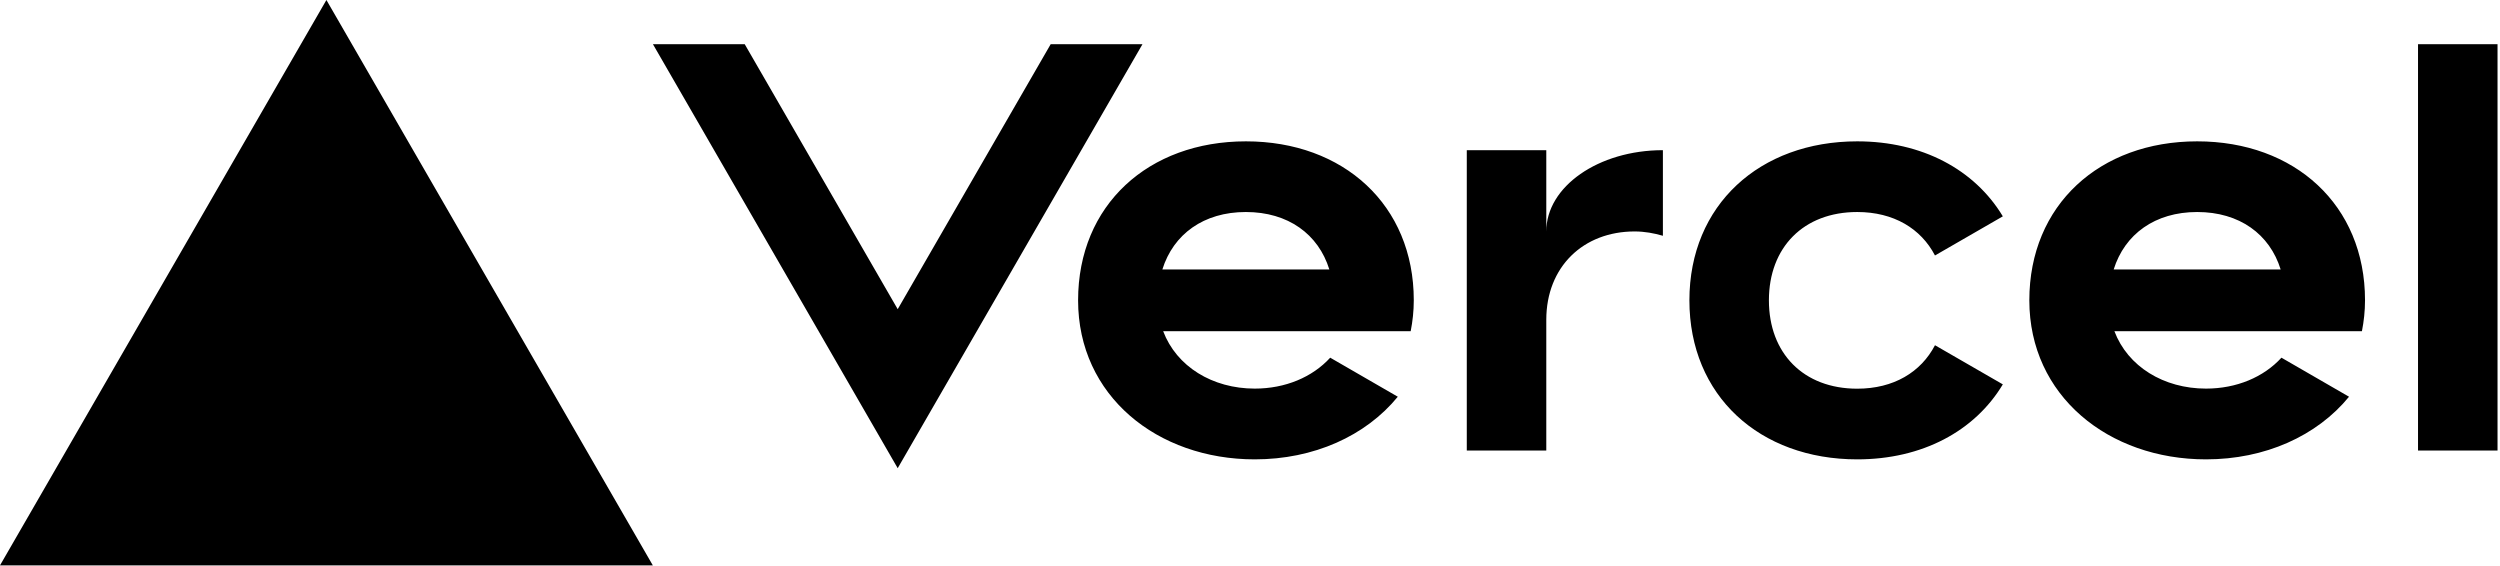
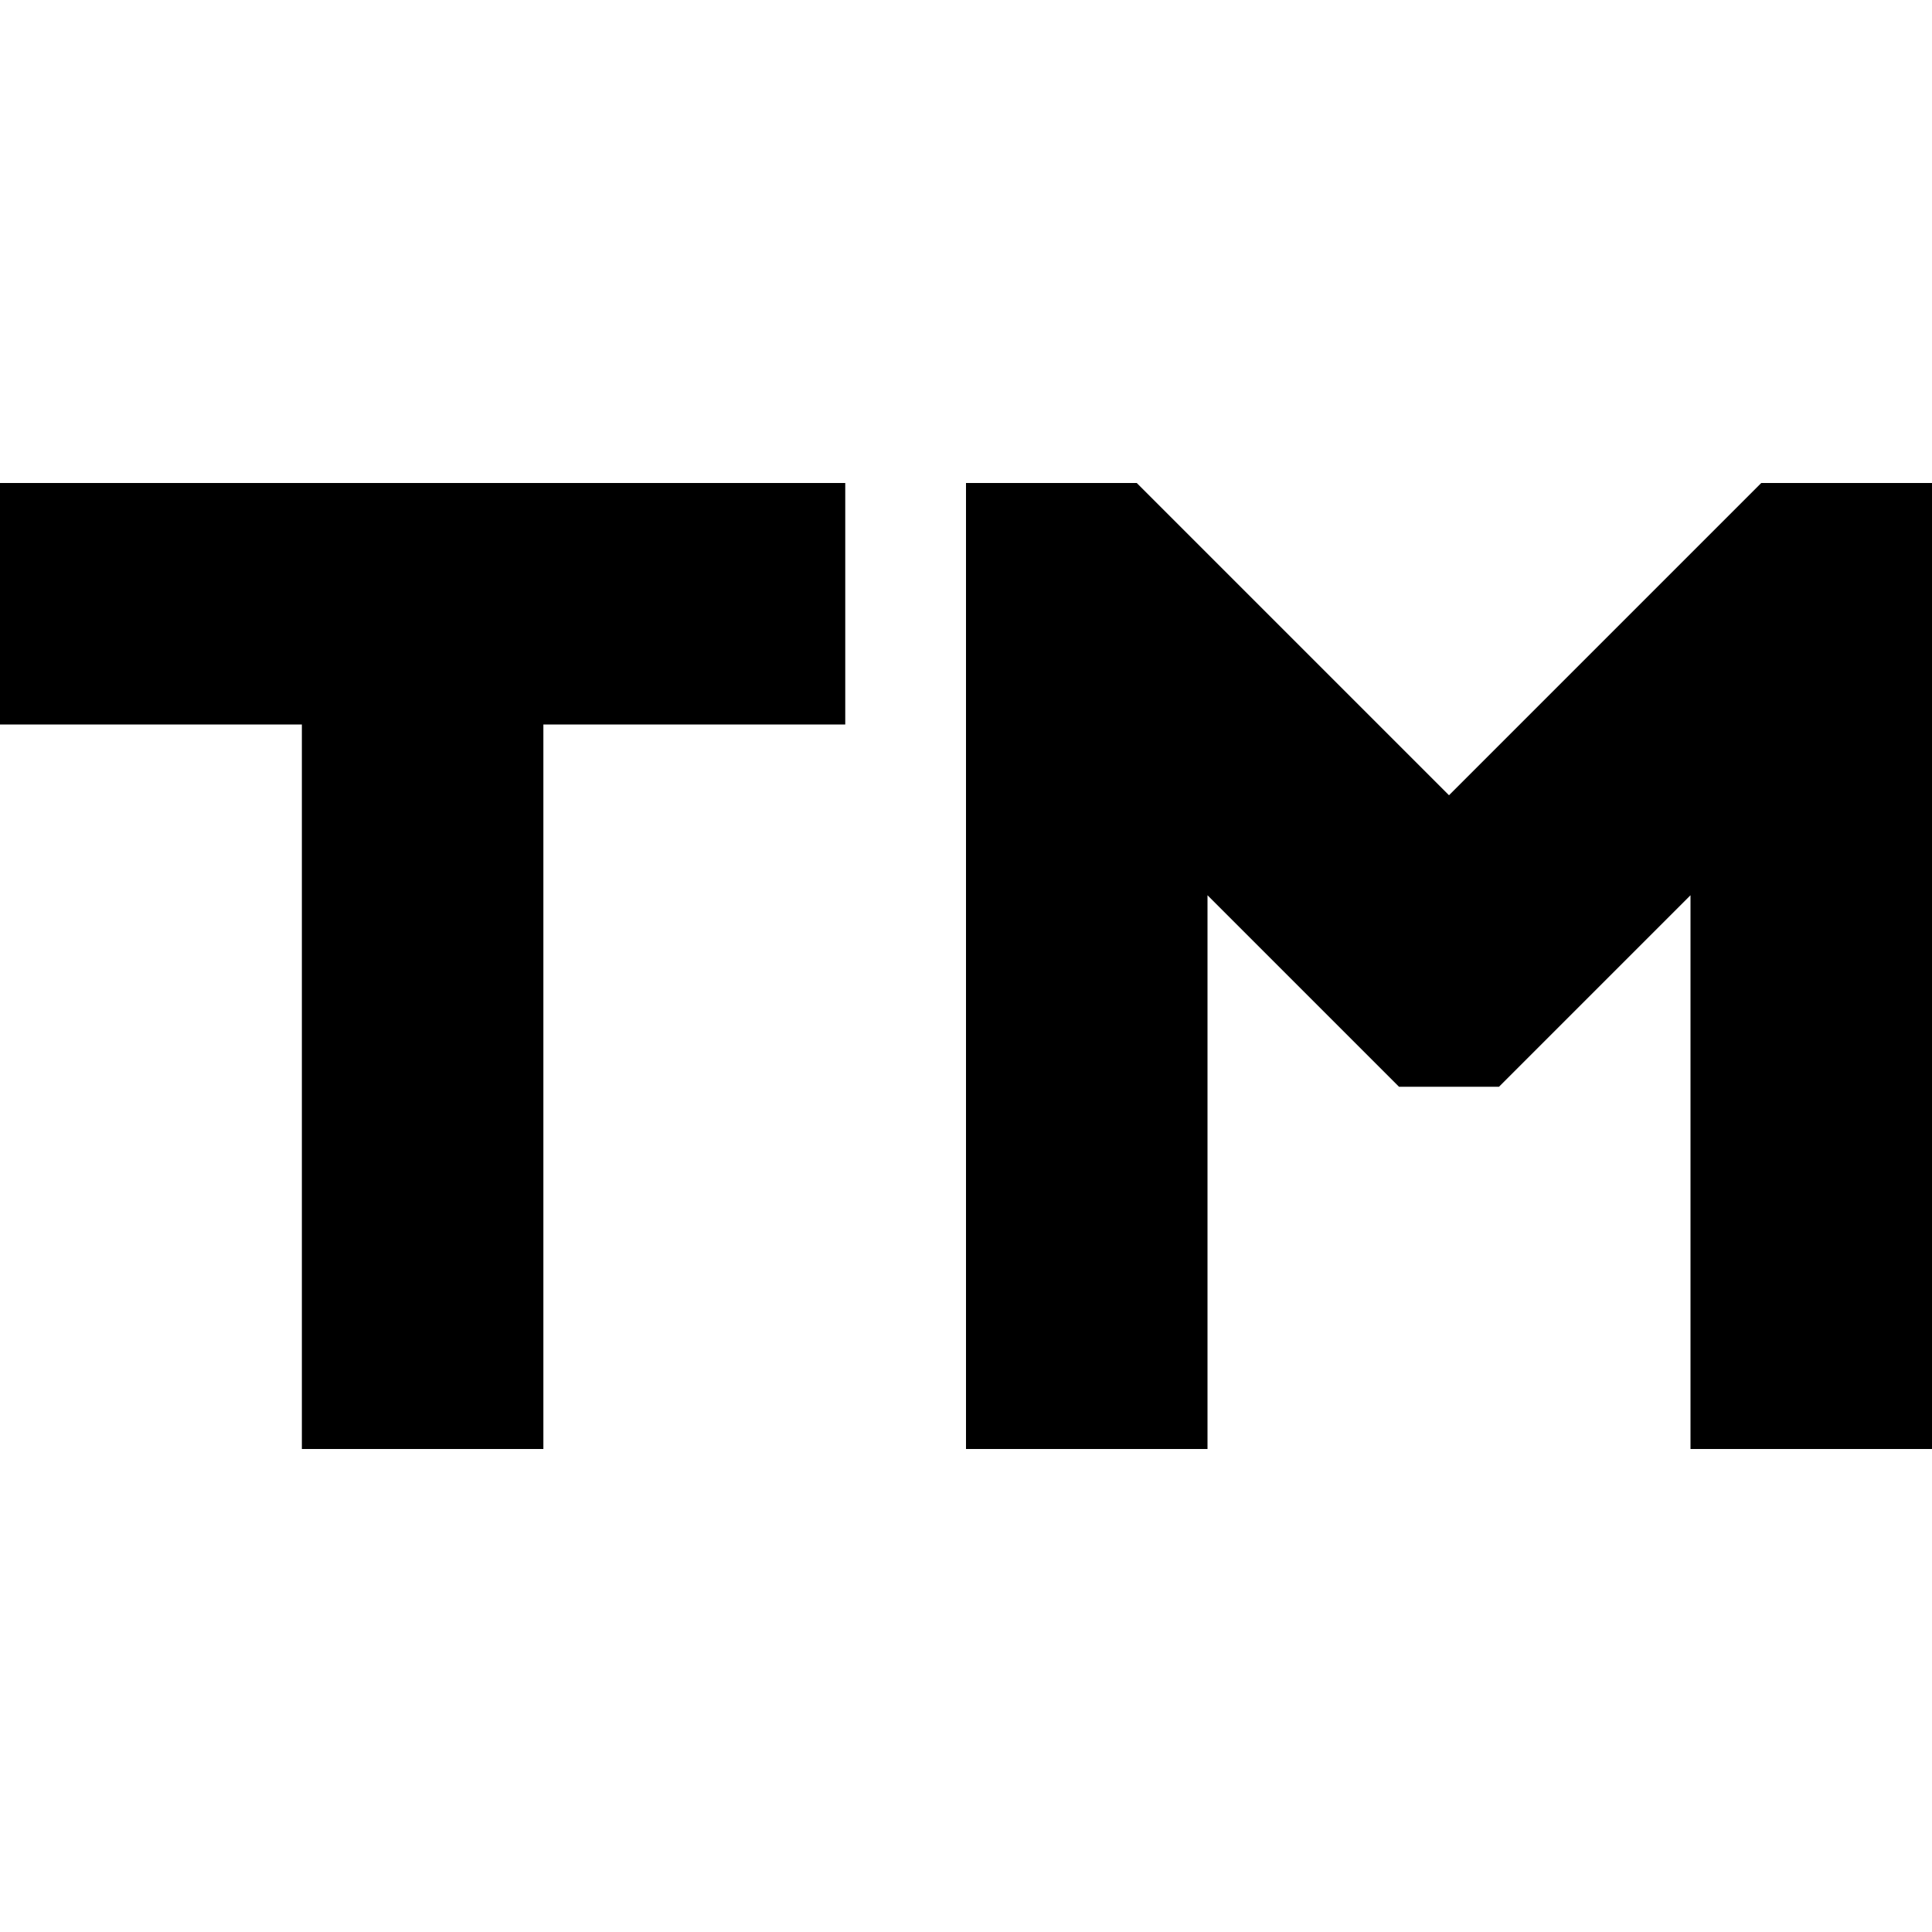
- <svg xmlns="http://www.w3.org/2000/svg" width="283" height="64" viewBox="0 0 283 64" fill="none">
-   <path d="M141.04 16c-11.04 0-19 7.2-19 18s8.96 18 20 18c6.67 0 12.55-2.64 16.19-7.09l-7.65-4.42c-2.02 2.21-5.09 3.5-8.54 3.5-4.79 0-8.86-2.5-10.37-6.5h28.02c.22-1.12.35-2.28.35-3.5 0-10.79-7.96-17.99-19-17.99zm-9.46 14.5c1.25-3.99 4.67-6.5 9.45-6.5 4.79 0 8.21 2.51 9.45 6.5h-18.9zM248.72 16c-11.04 0-19 7.2-19 18s8.96 18 20 18c6.67 0 12.55-2.64 16.19-7.09l-7.65-4.42c-2.02 2.21-5.09 3.5-8.54 3.5-4.79 0-8.86-2.5-10.37-6.5h28.02c.22-1.12.35-2.28.35-3.5 0-10.79-7.96-17.99-19-17.99zm-9.45 14.5c1.25-3.99 4.67-6.5 9.45-6.5 4.79 0 8.21 2.51 9.45 6.5h-18.9zM200.24 34c0 6 3.92 10 10 10 4.12 0 7.21-1.87 8.8-4.92l7.68 4.43c-3.18 5.3-9.14 8.49-16.48 8.49-11.05 0-19-7.2-19-18s7.96-18 19-18c7.34 0 13.29 3.19 16.48 8.49l-7.68 4.43c-1.59-3.05-4.68-4.92-8.8-4.92-6.07 0-10 4-10 10zm82.48-29v46h-9V5h9zM36.95 0L73.9 64H0L36.95 0zm92.38 5l-27.71 48L73.91 5H84.3l17.32 30 17.32-30h10.39zm58.91 12v9.69c-1-.29-2.06-.49-3.2-.49-5.81 0-10 4-10 10V51h-9V17h9v9.2c0-5.08 5.91-9.2 13.2-9.2z" fill="#000" />
+ <svg xmlns="http://www.w3.org/2000/svg" height="512" viewBox="0 0 16 16" width="512">
+   <path d="m0 2h2.5v6h2v-6h2.5v-2h-7z" transform="translate(0 4)" />
+   <path d="m6.586 0-2.586 2.586-2.586-2.586h-1.414v8h2v-4.586l1.586 1.586h.828l1.586-1.586v4.586h2v-8z" transform="translate(8 4)" />
</svg>
